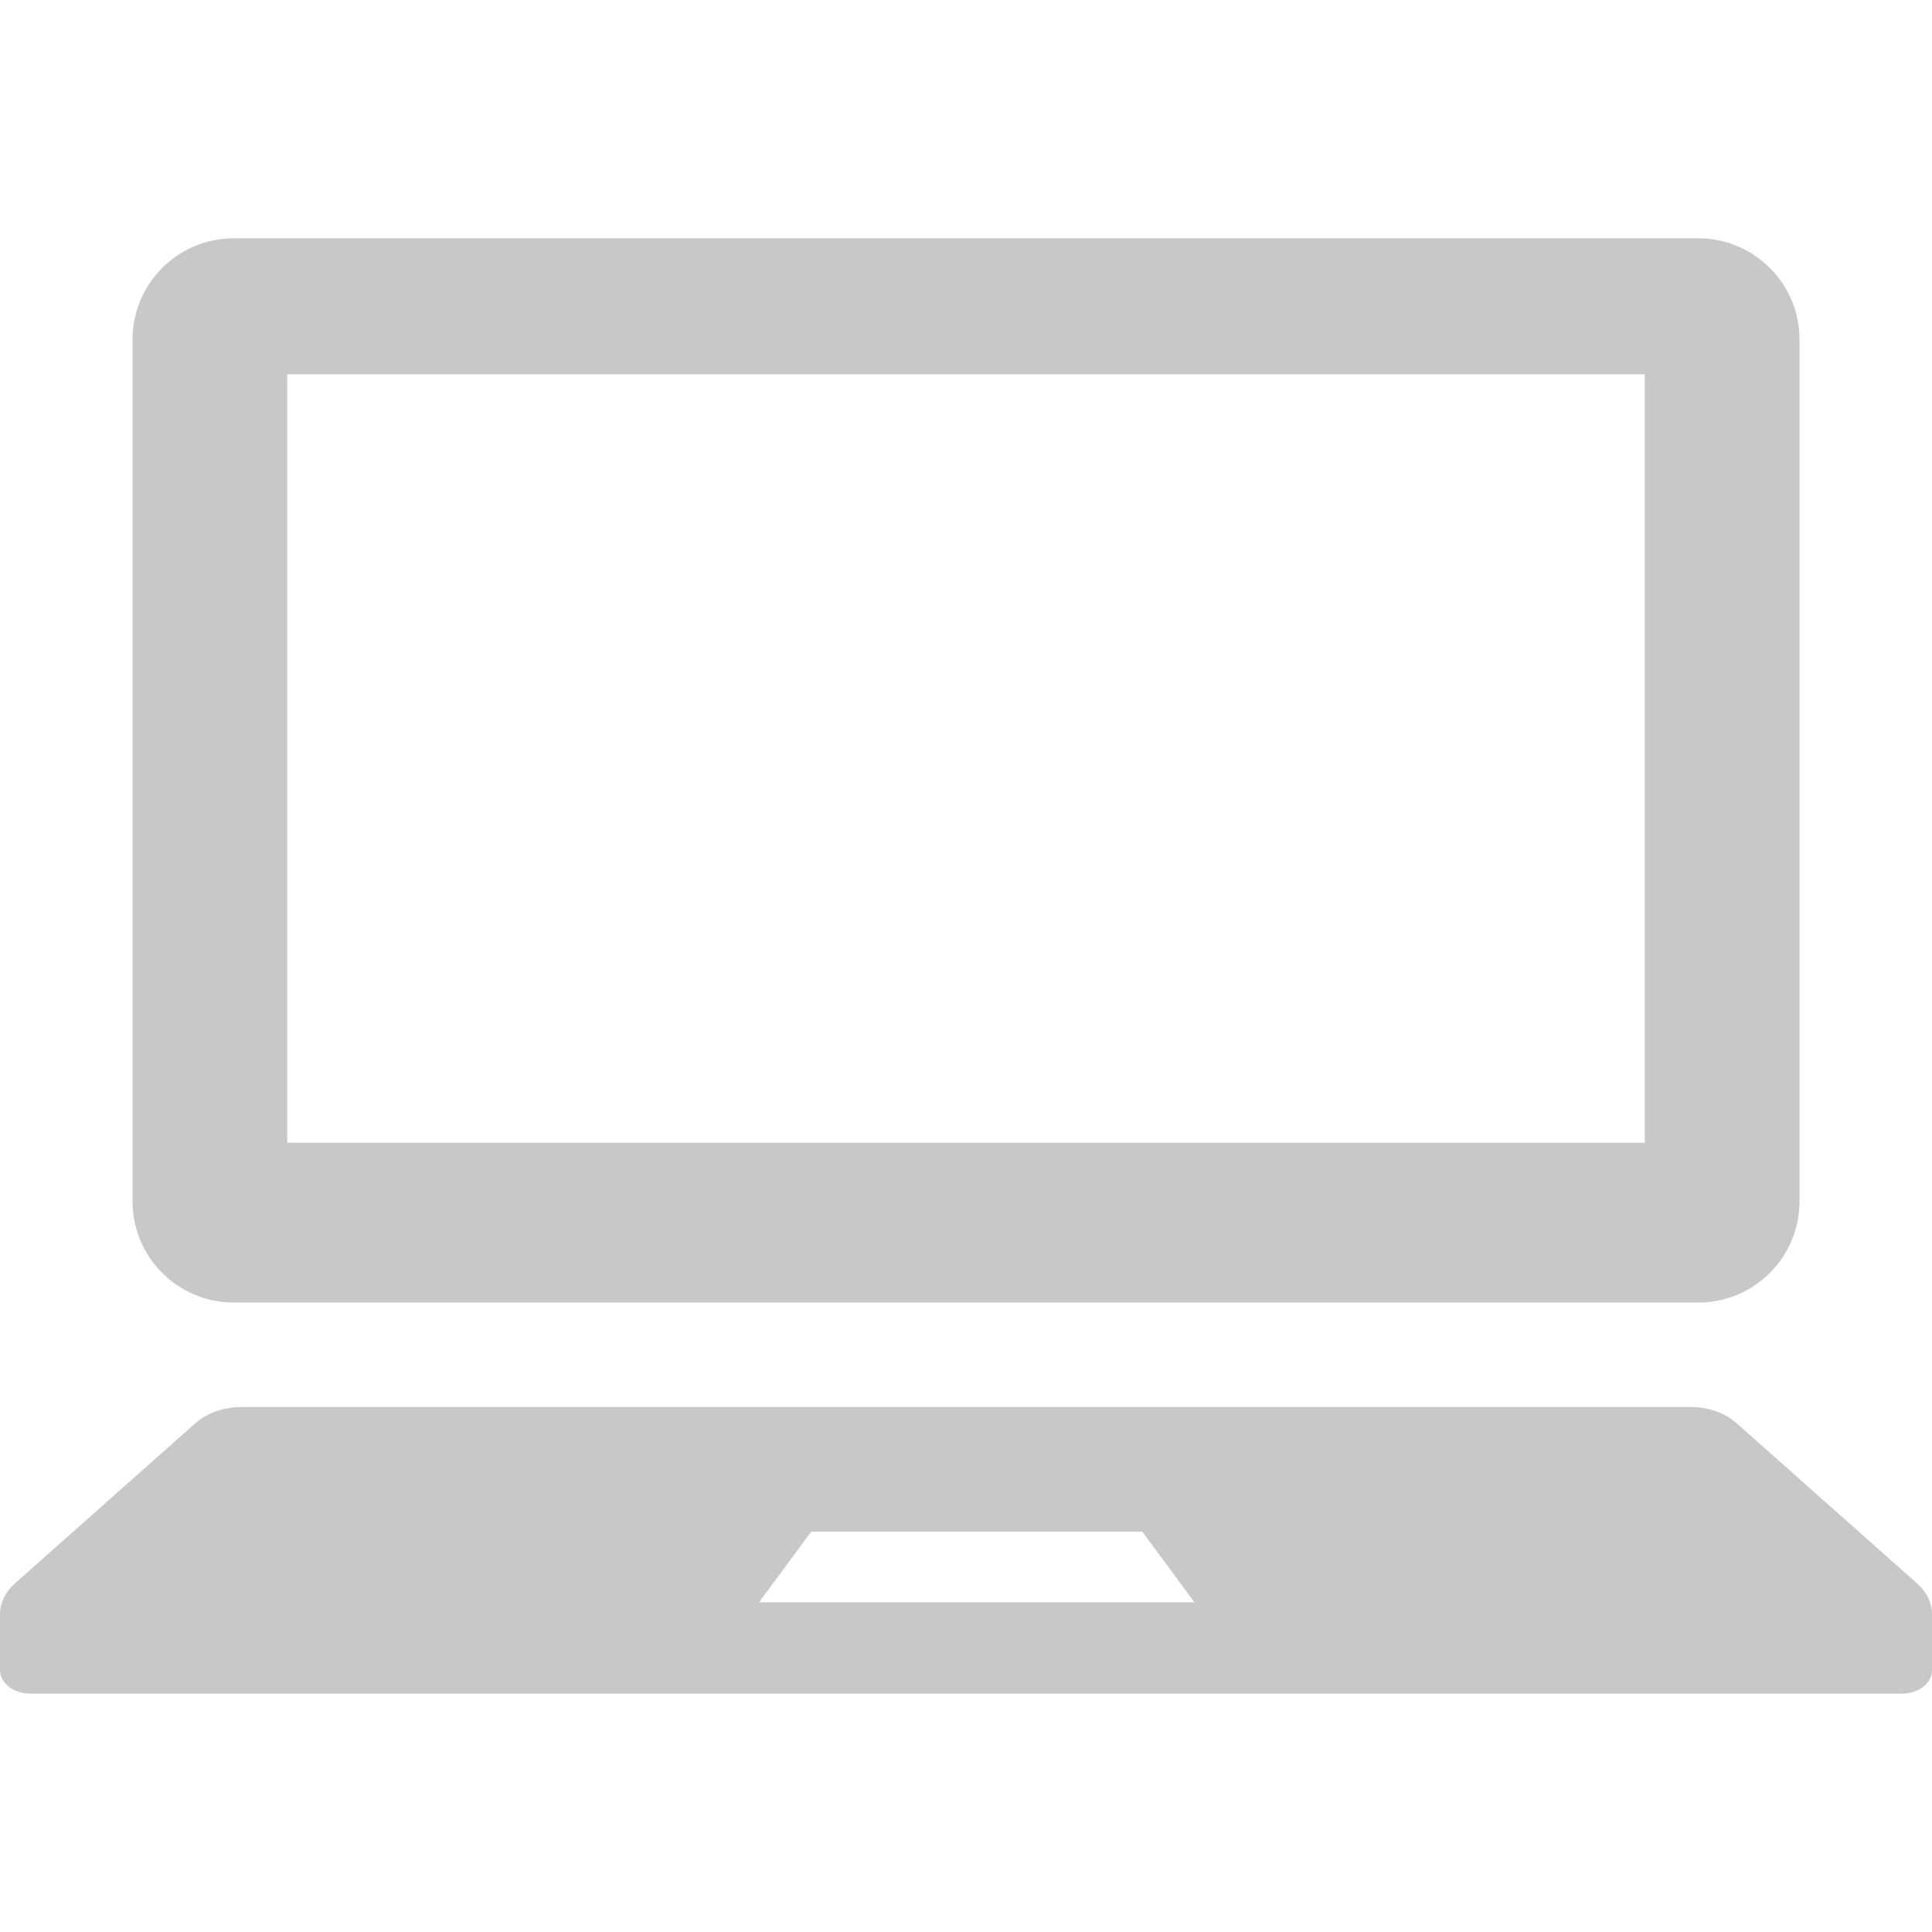
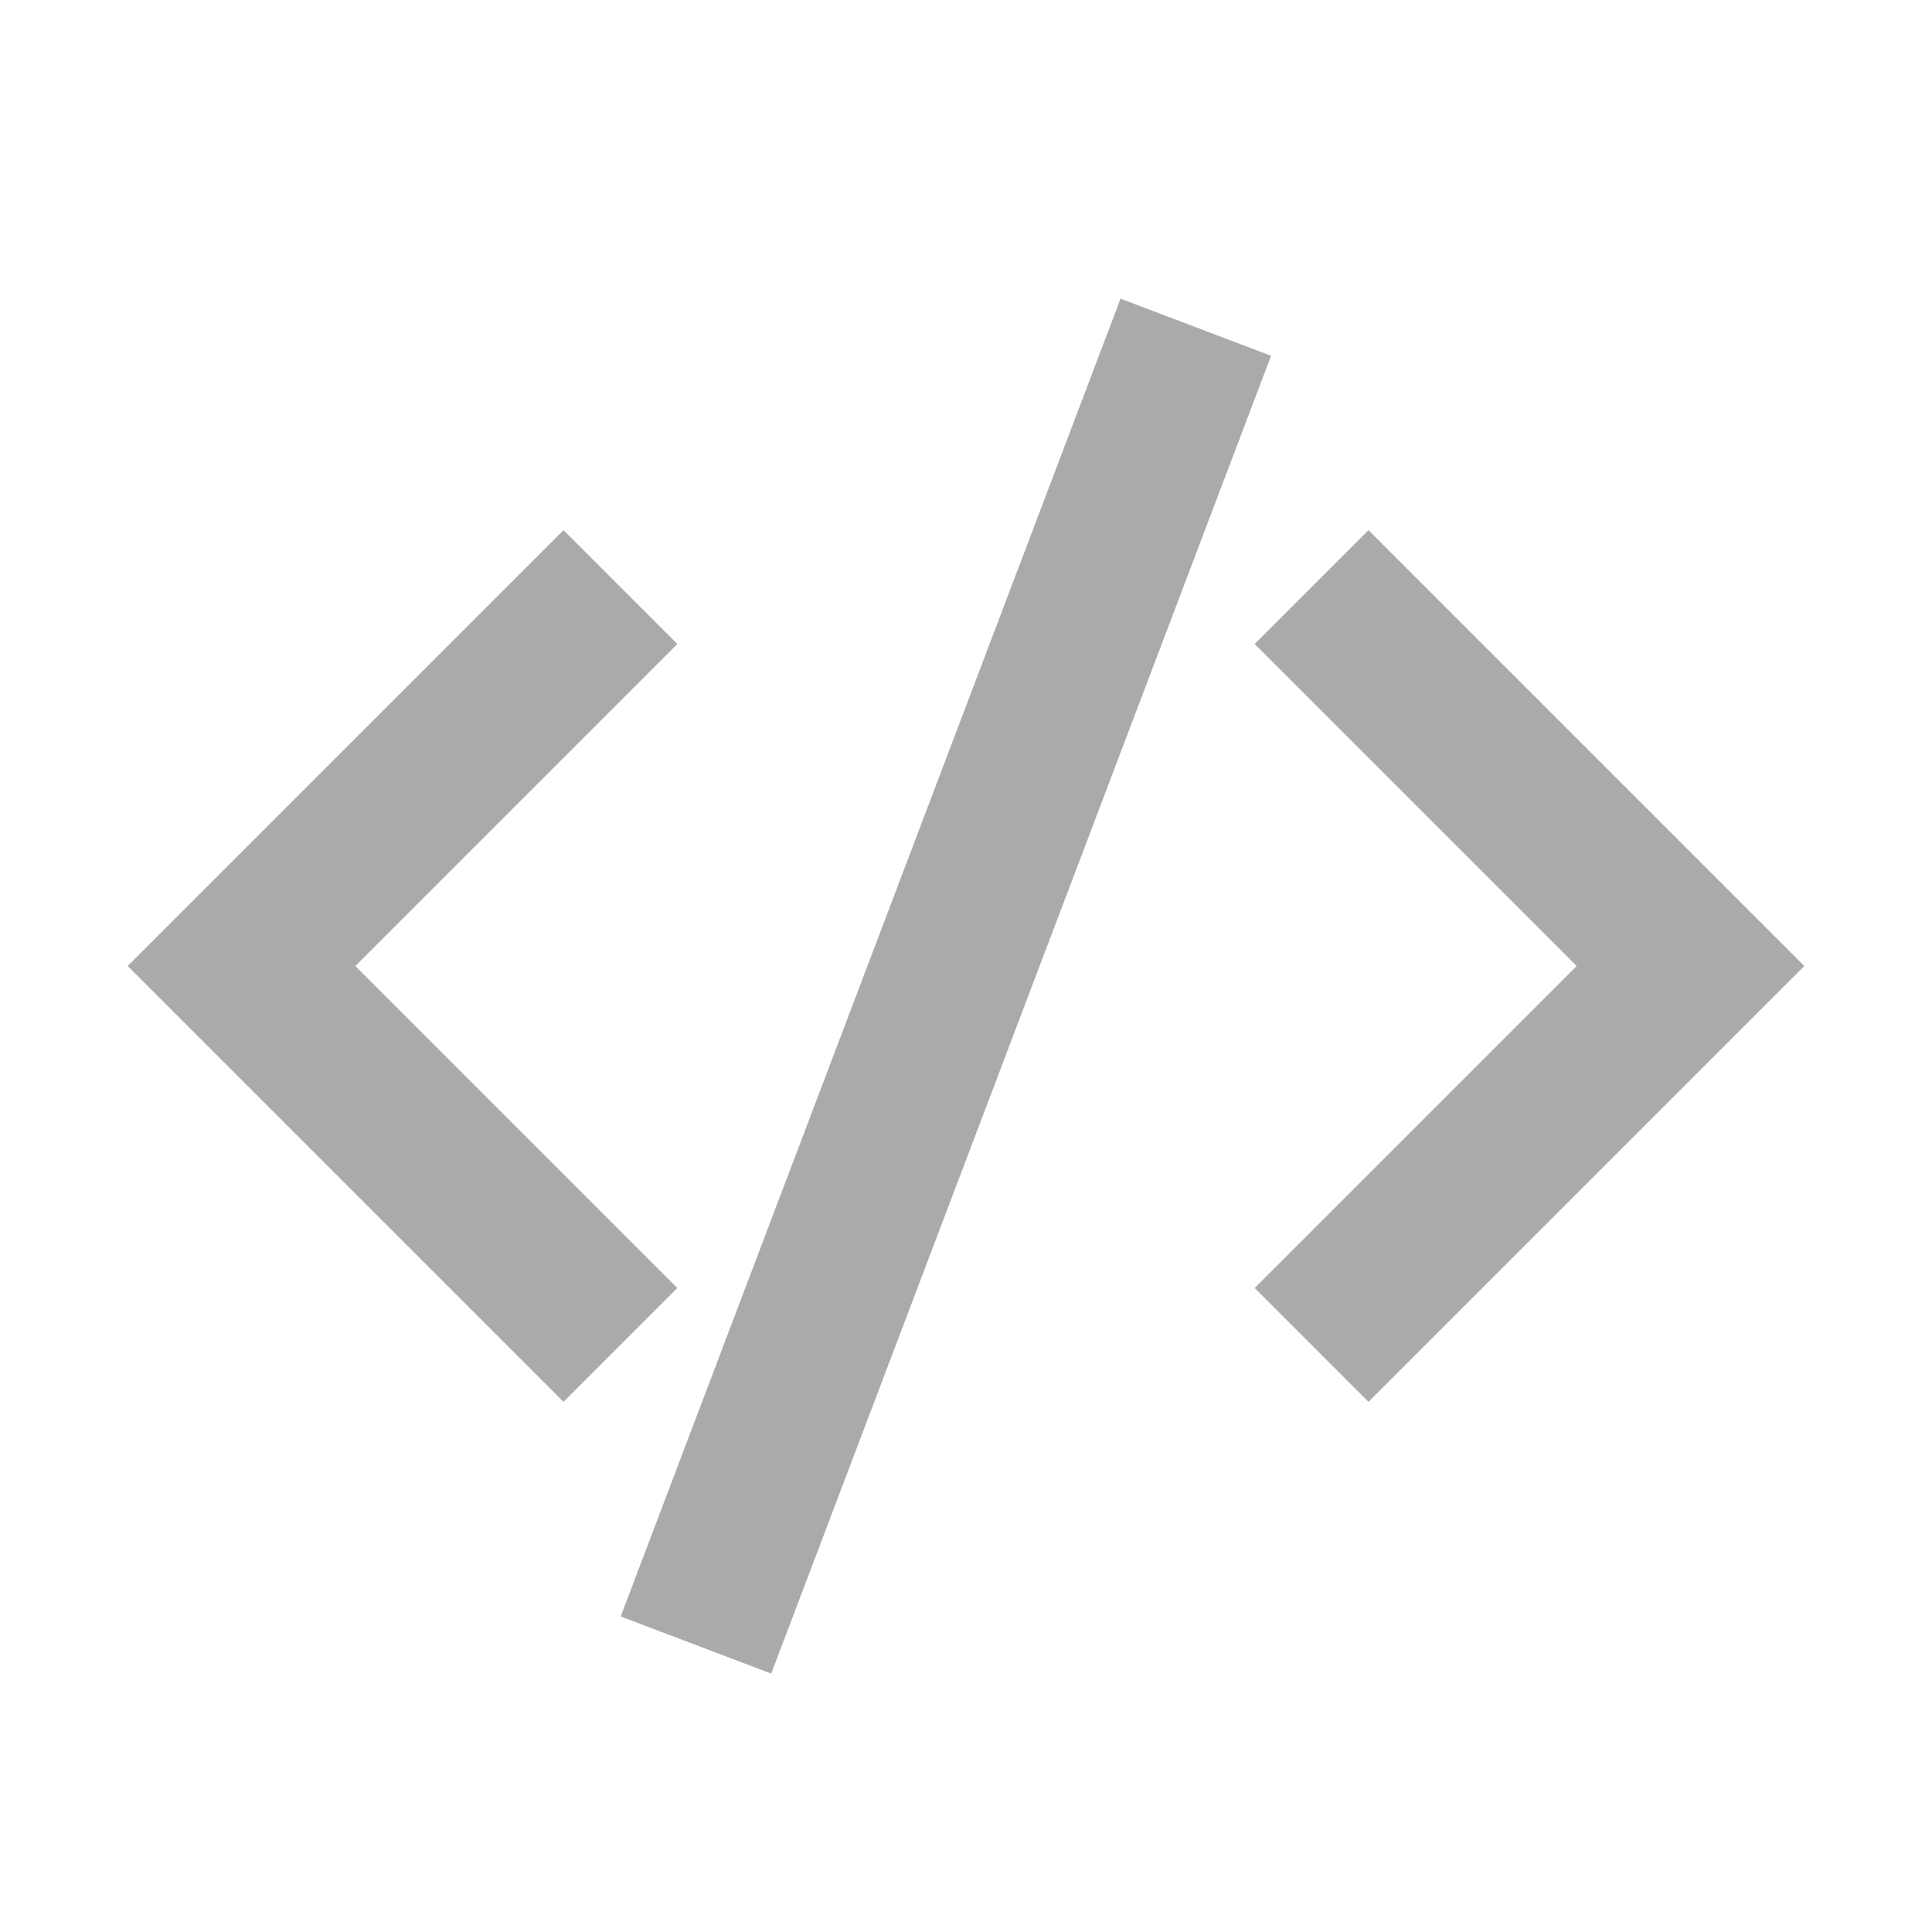
- <svg xmlns="http://www.w3.org/2000/svg" version="1.1" id="_x32_" x="0px" y="0px" width="512px" height="512px" viewBox="0 0 512 512" style="width: 64px; height: 64px; opacity: 1;" xml:space="preserve">
-   <style type="text/css">
- 
- 	.st0{fill:#4B4B4B;}
- 
- </style>
-   <g>
-     <path class="st0" d="M61.938,345.188h388.125c14.813,0,26.828-12.016,26.828-26.828V89.969c0-14.797-12.016-26.813-26.828-26.813   H61.938c-14.813,0-26.813,12.016-26.813,26.813v228.391C35.125,333.172,47.125,345.188,61.938,345.188z M76.125,99.188h359.75   v203.656H76.125V99.188z" style="fill: rgb(200,200, 200);" />
-     <path class="st0" d="M508.031,419.609l-47.844-42.469c-3.078-2.719-7.5-4.266-12.172-4.266H63.984   c-4.672,0-9.094,1.547-12.172,4.266L3.969,419.609C1.406,421.875,0,424.797,0,427.813v14.797c0,3.453,3.609,6.234,8.063,6.234   h495.875c4.469,0,8.063-2.781,8.063-6.234v-14.797C512,424.797,510.594,421.875,508.031,419.609z M201.141,424.625l13.844-18.719   h87.734l13.828,18.719H201.141z" style="fill: rgb(200,200, 200);" />
-   </g>
+ <svg xmlns="http://www.w3.org/2000/svg" width="48px" height="48px" viewBox="0 0 24 24" fill="none" aria-labelledby="codeAltIconTitle" stroke="#aaa" stroke-width="2" stroke-linecap="square" stroke-linejoin="miter" color="#aaa">
+   <path d="M7 8L3 12L7 16" />
+   <path d="M17 16L21 12L17 8" />
+   <path d="M9 19.5L14.5 5" />
</svg>
